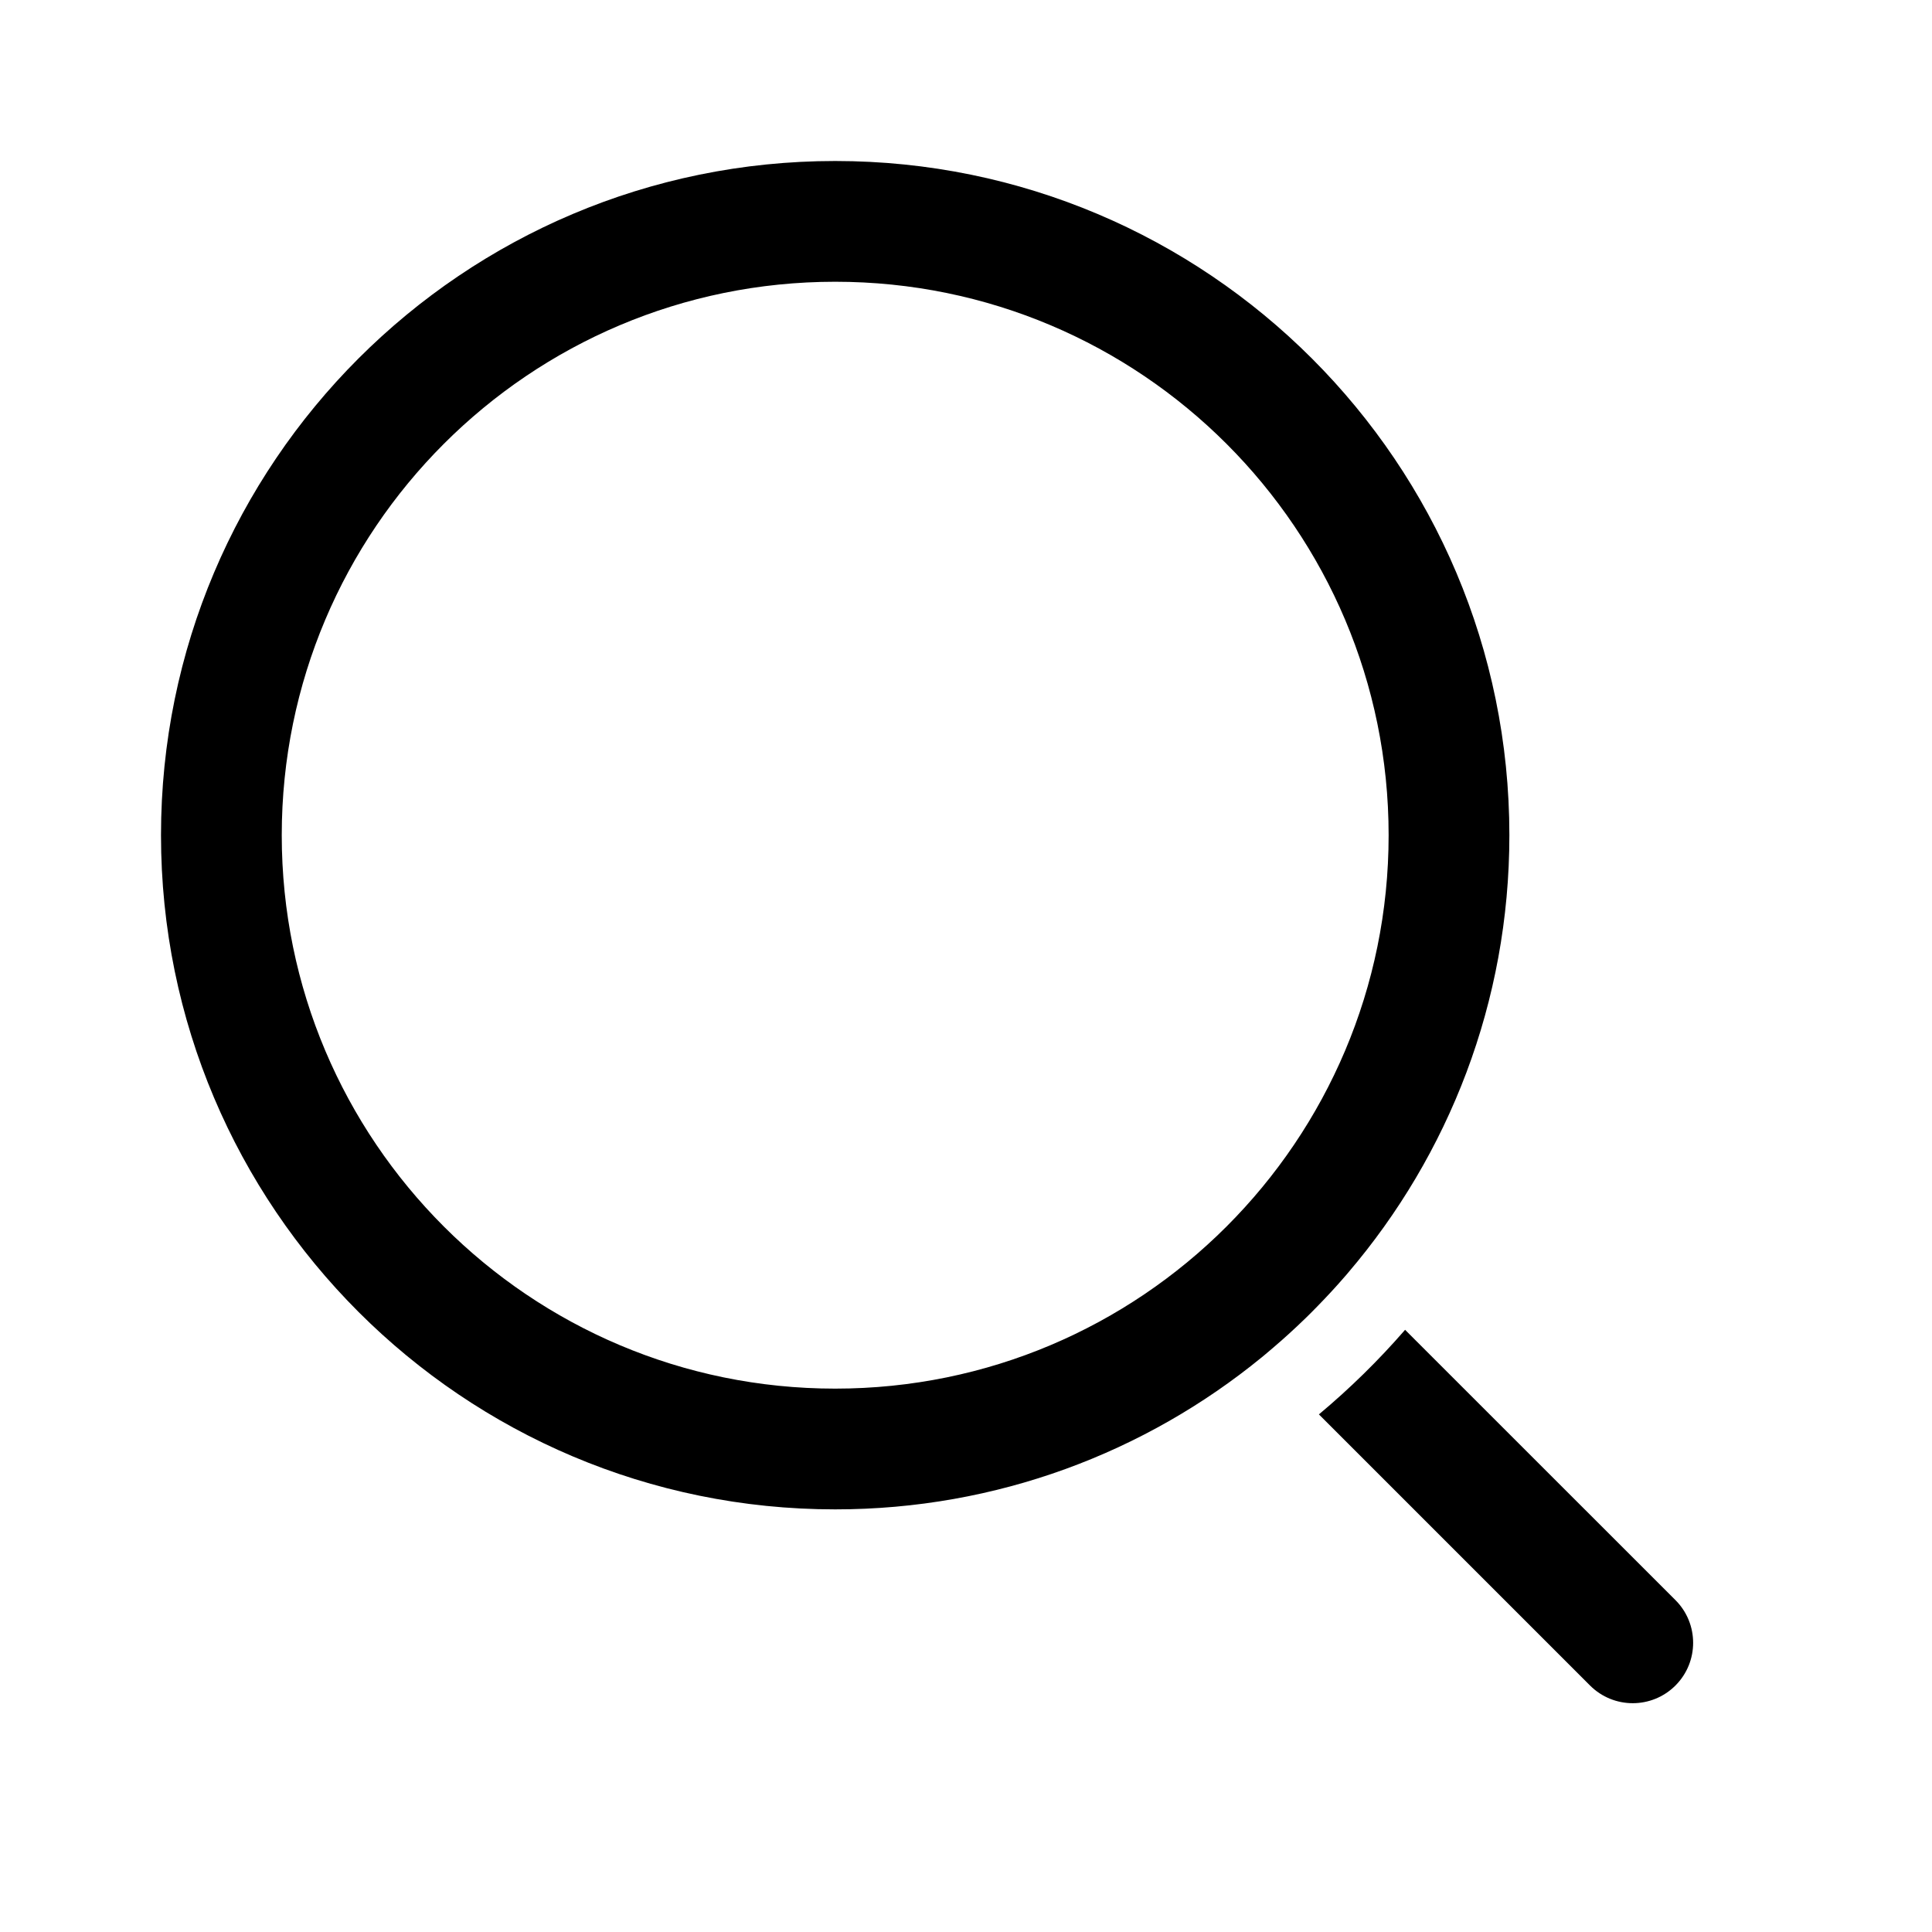
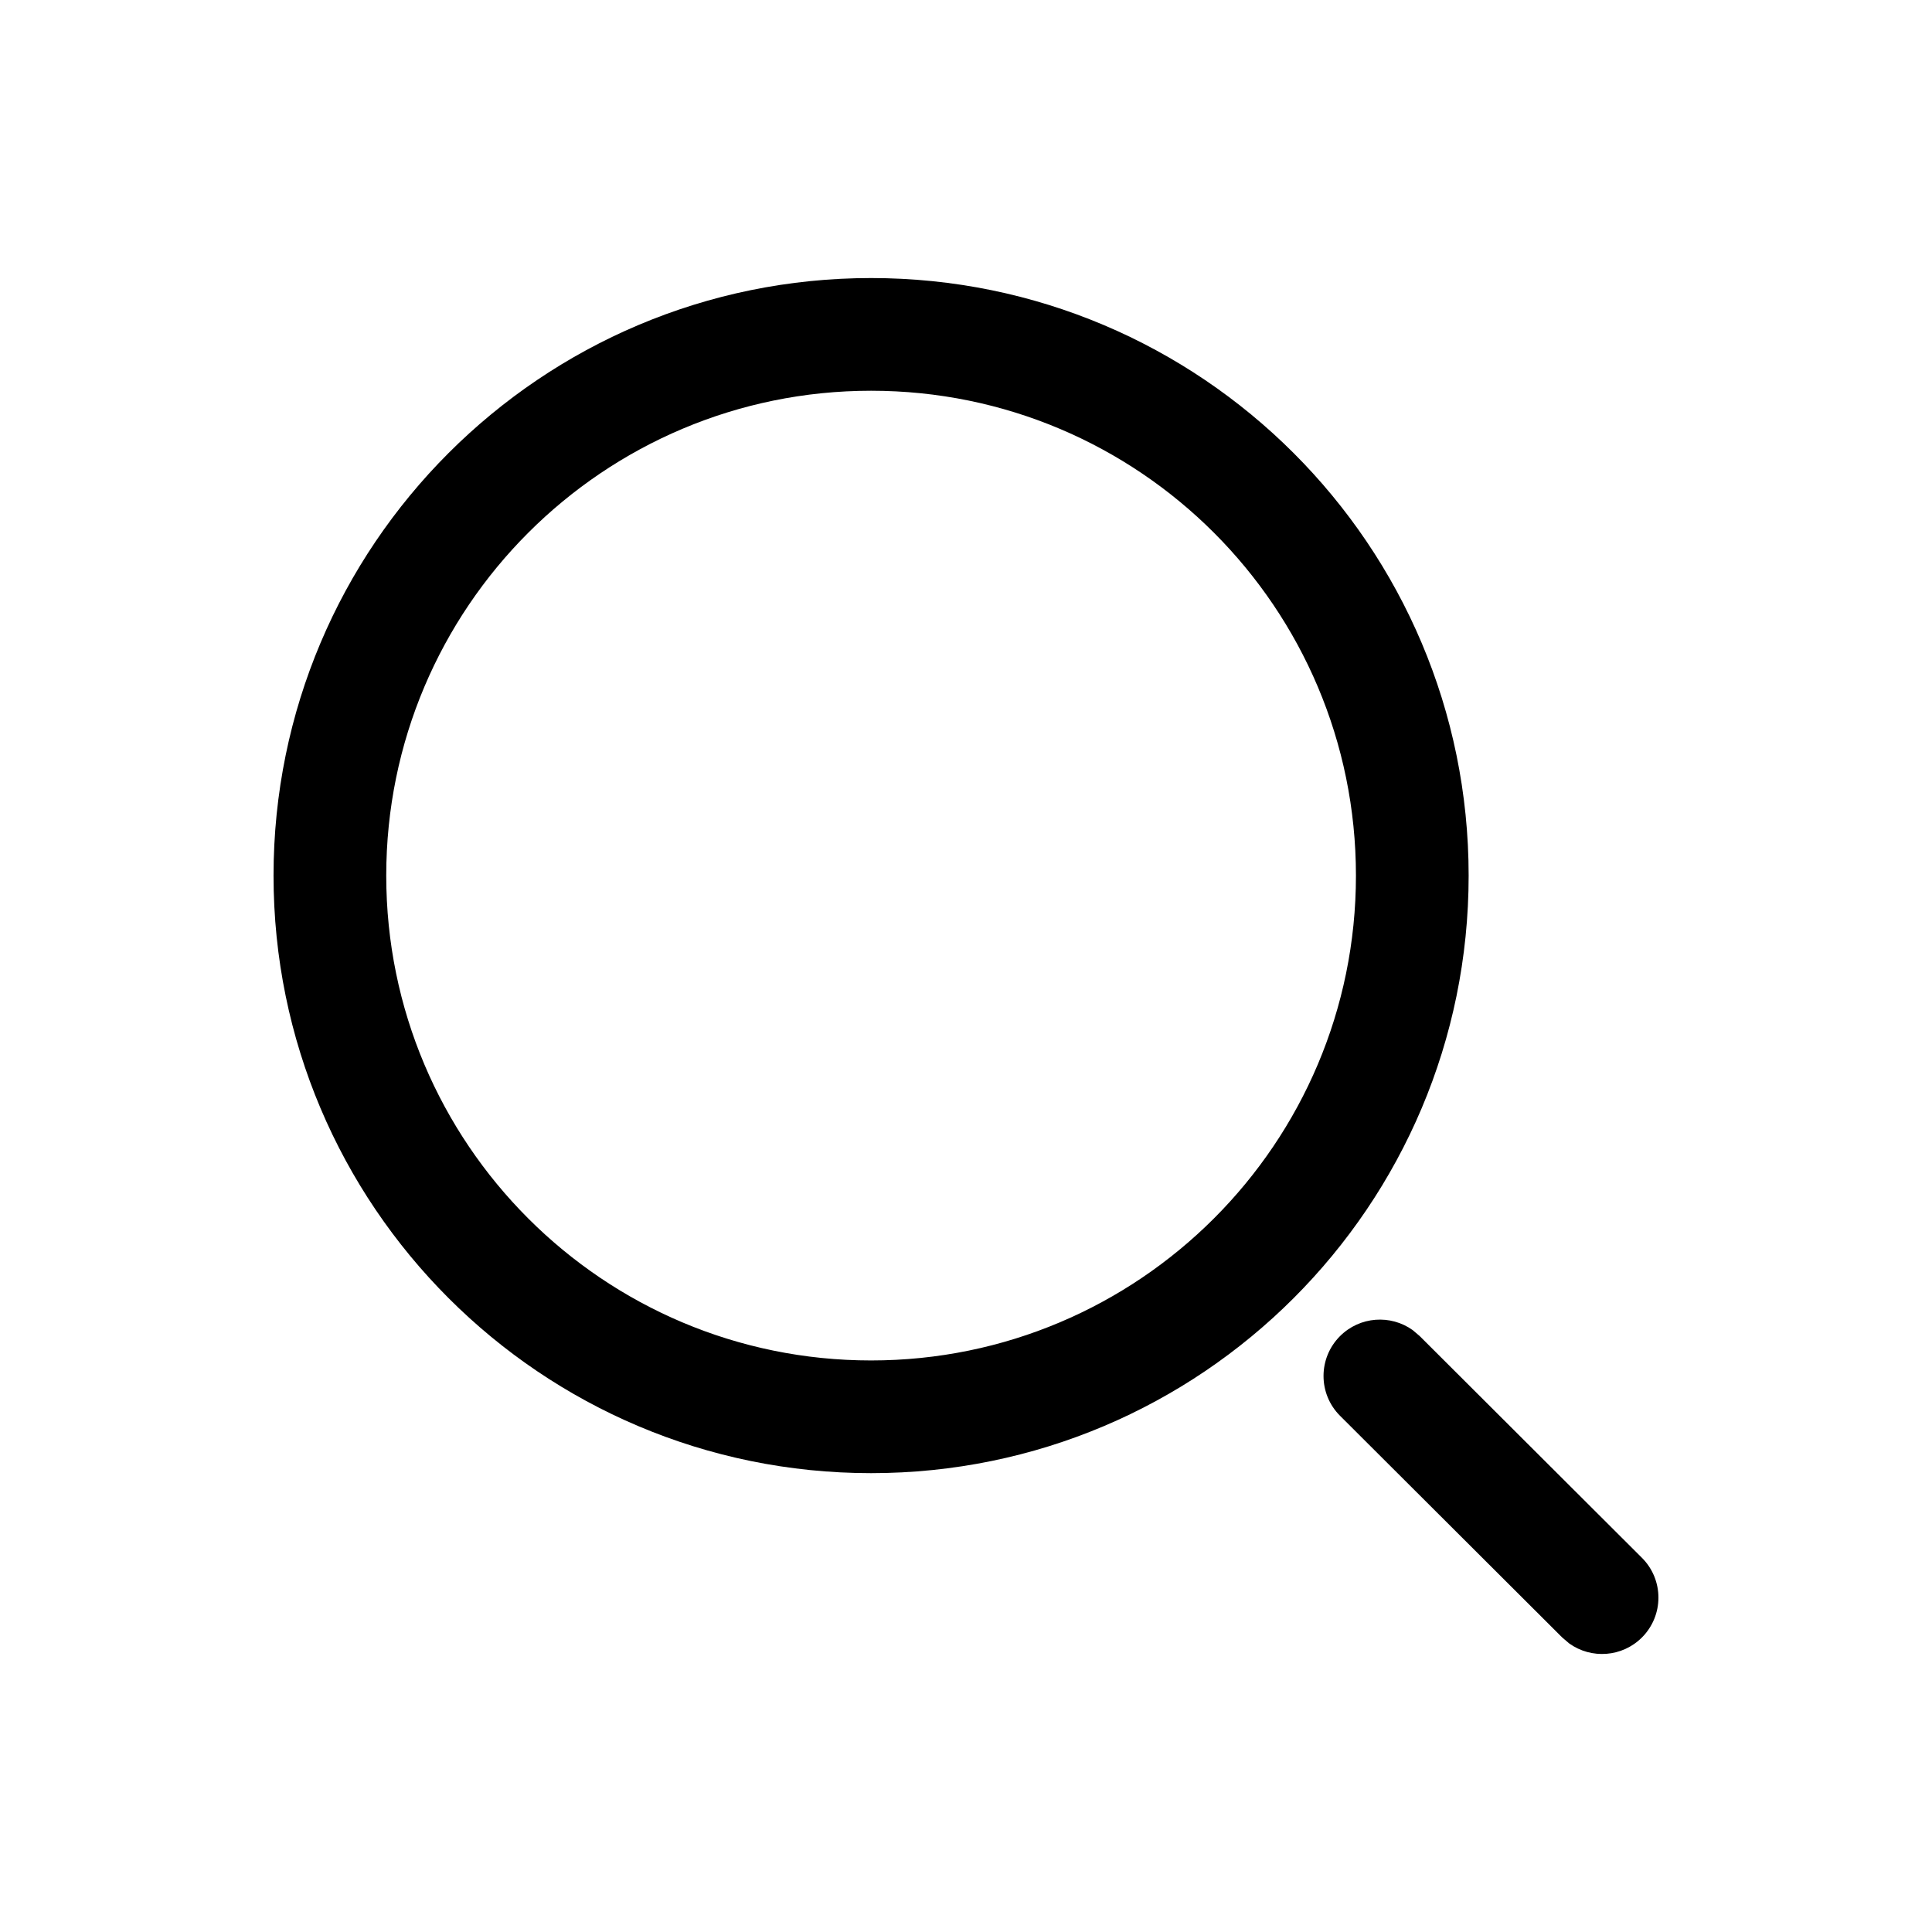
<svg xmlns="http://www.w3.org/2000/svg" version="1.1" width="24" height="24" viewBox="0 0 24 24">
-   <path d="M17.455 16.52l3.358 3.357c0.293 0.293 0.293 0.768 0 1.061s-0.768 0.293-1.061 0l-3.368-3.368c0.384-0.321 0.742-0.672 1.070-1.050zM10.375 2c4.625 0 8.375 3.75 8.375 8.375 0 2.074-0.754 3.972-2.003 5.435l-0.022 0.026c-0.067 0.078-0.135 0.154-0.205 0.229l0.227-0.255c-0.093 0.109-0.188 0.215-0.287 0.319-0.059 0.062-0.118 0.123-0.178 0.183-0.021 0.021-0.042 0.041-0.063 0.062-0.070 0.068-0.142 0.136-0.215 0.202-0.028 0.026-0.057 0.051-0.086 0.077-0.067 0.059-0.135 0.117-0.203 0.174-0.014 0.011-0.027 0.023-0.041 0.034-1.444 1.181-3.289 1.889-5.299 1.889-4.625 0-8.375-3.75-8.375-8.375s3.75-8.375 8.375-8.375zM10.375 3.5c-3.797 0-6.875 3.078-6.875 6.875s3.078 6.875 6.875 6.875c3.797 0 6.875-3.078 6.875-6.875s-3.078-6.875-6.875-6.875z" />
+   <path d="M17.549 16.523l0.087 0.074 2.76 2.754c0.274 0.273 0.274 0.716 0.001 0.99-0.246 0.246-0.629 0.271-0.903 0.075l-0.087-0.074-2.76-2.754c-0.274-0.273-0.274-0.716-0.001-0.99 0.246-0.246 0.629-0.271 0.903-0.075zM10.821 3.454c4.099 0 7.423 3.323 7.423 7.423s-3.323 7.423-7.423 7.423c-4.099 0-7.423-3.323-7.423-7.423s3.323-7.423 7.423-7.423zM10.821 4.854c-3.326 0-6.023 2.696-6.023 6.023s2.696 6.023 6.023 6.023c3.326 0 6.023-2.696 6.023-6.023s-2.696-6.023-6.023-6.023z" />
</svg>
